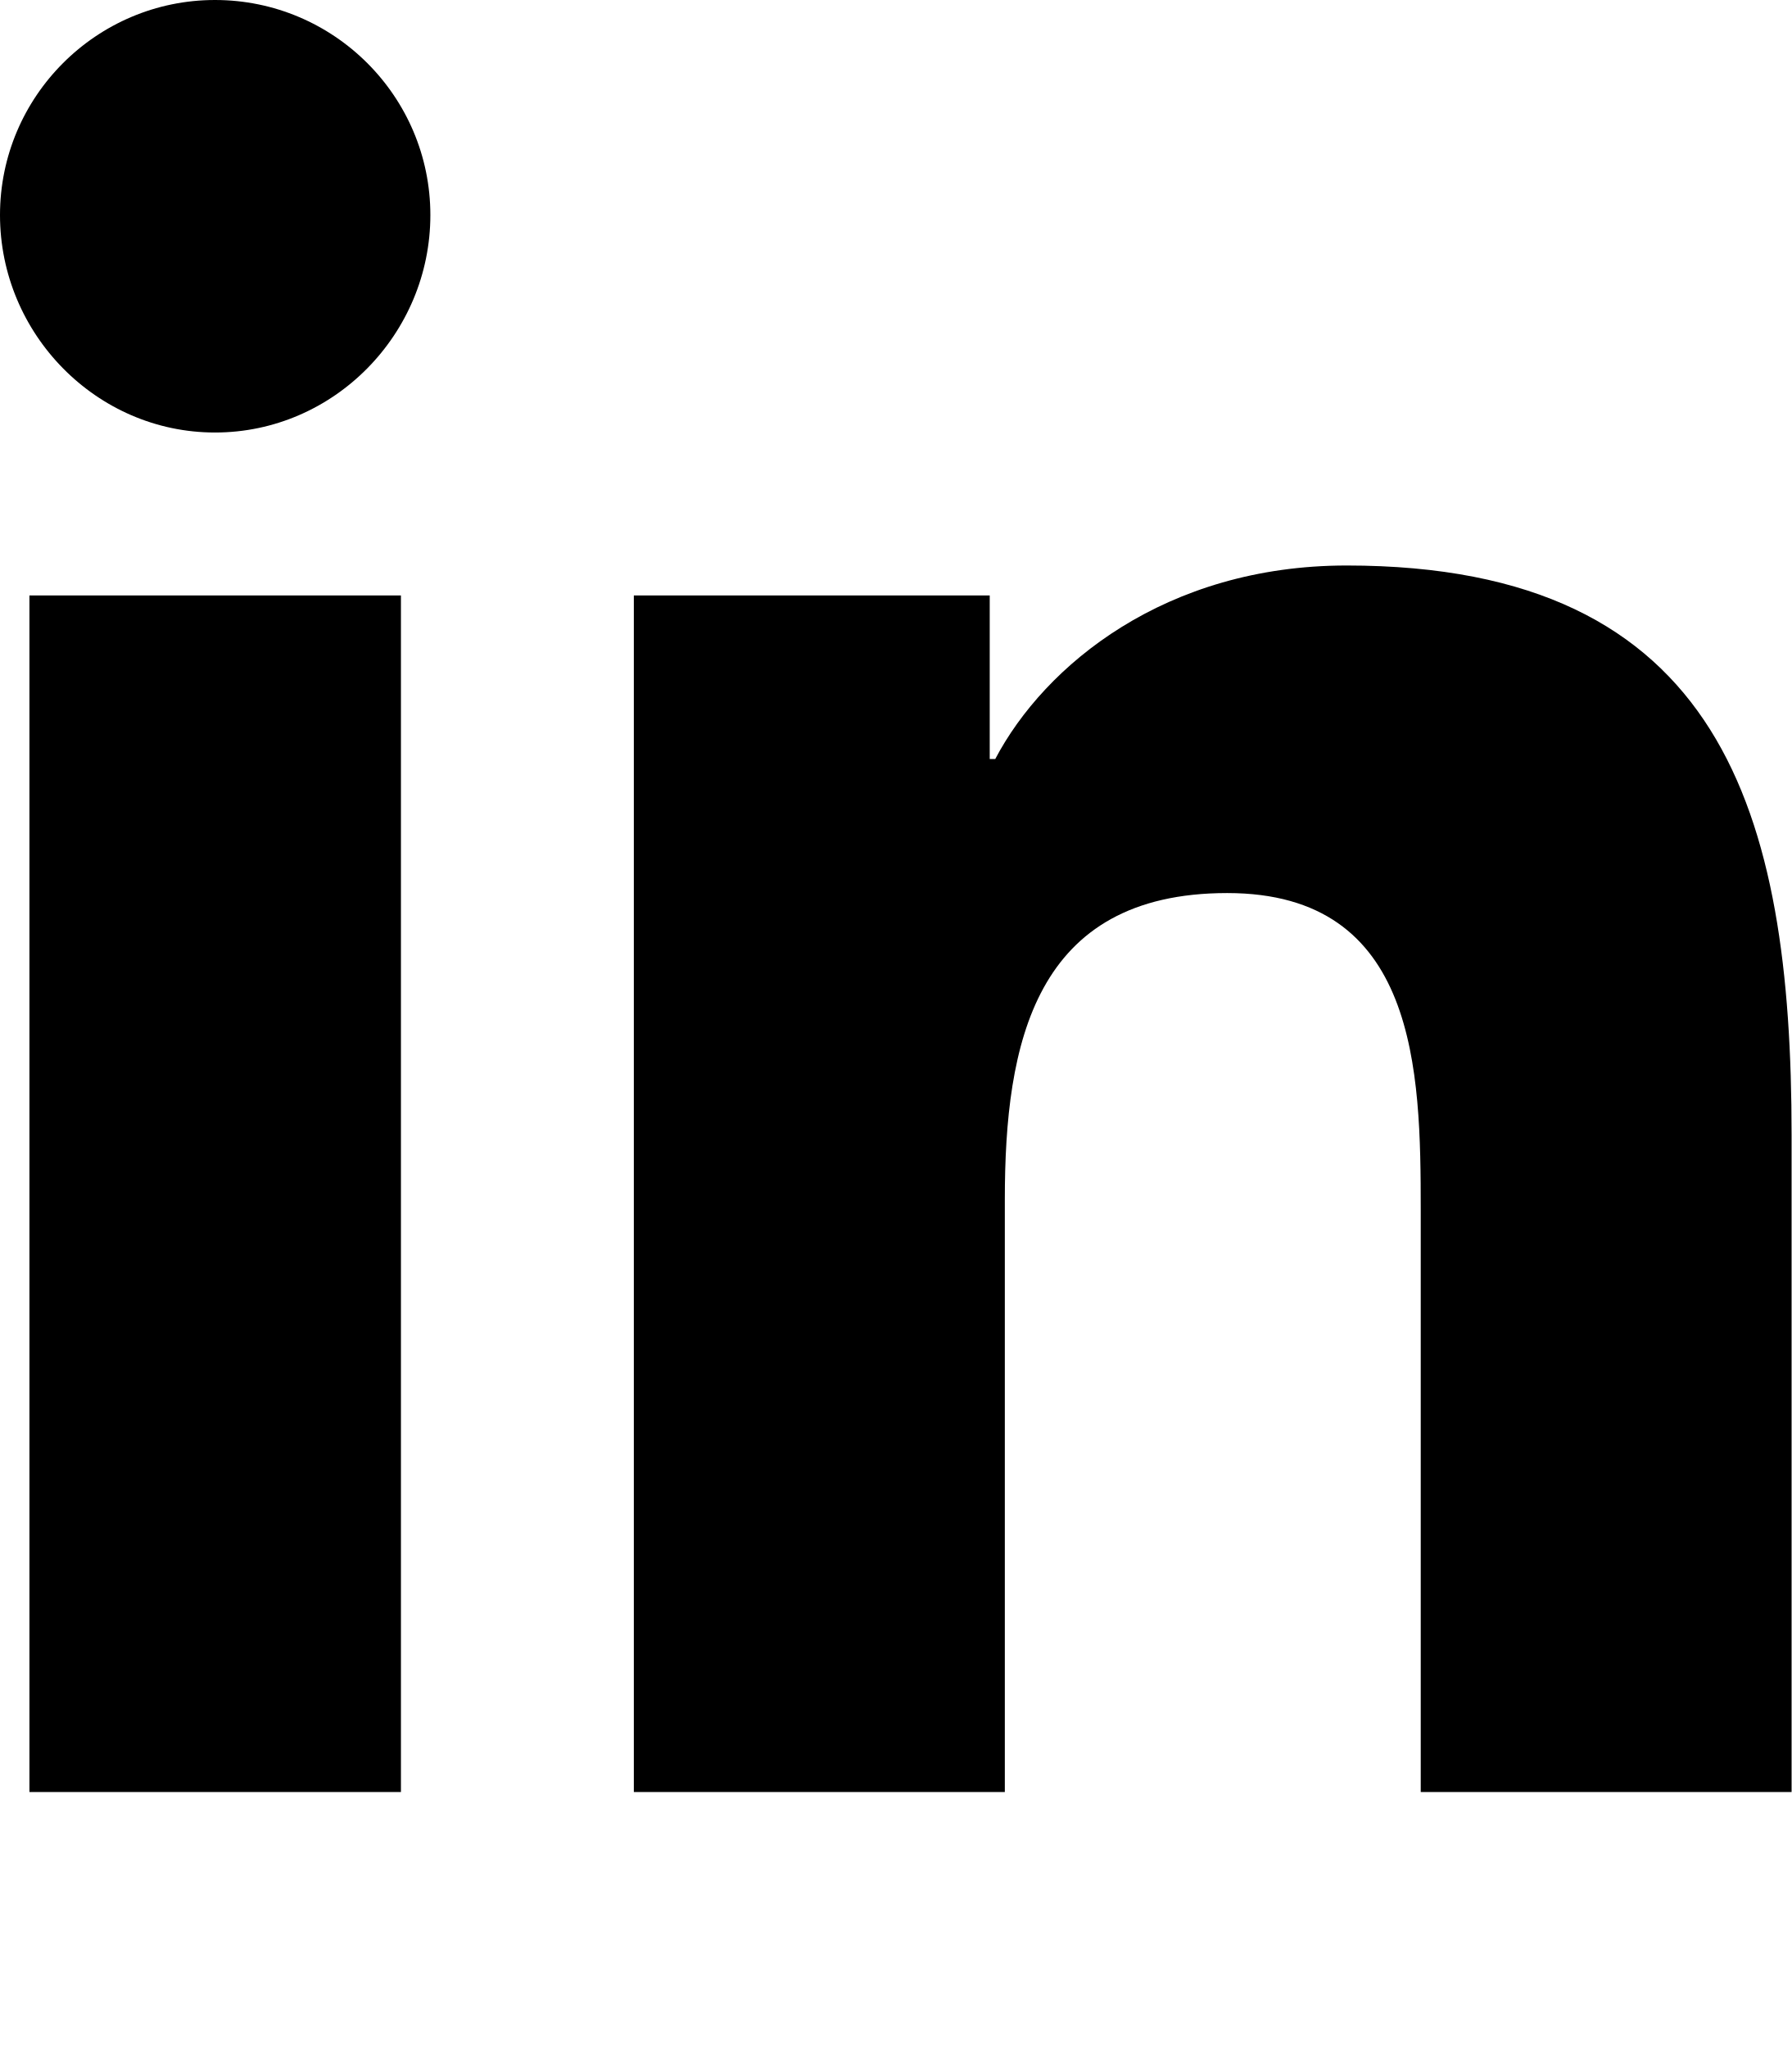
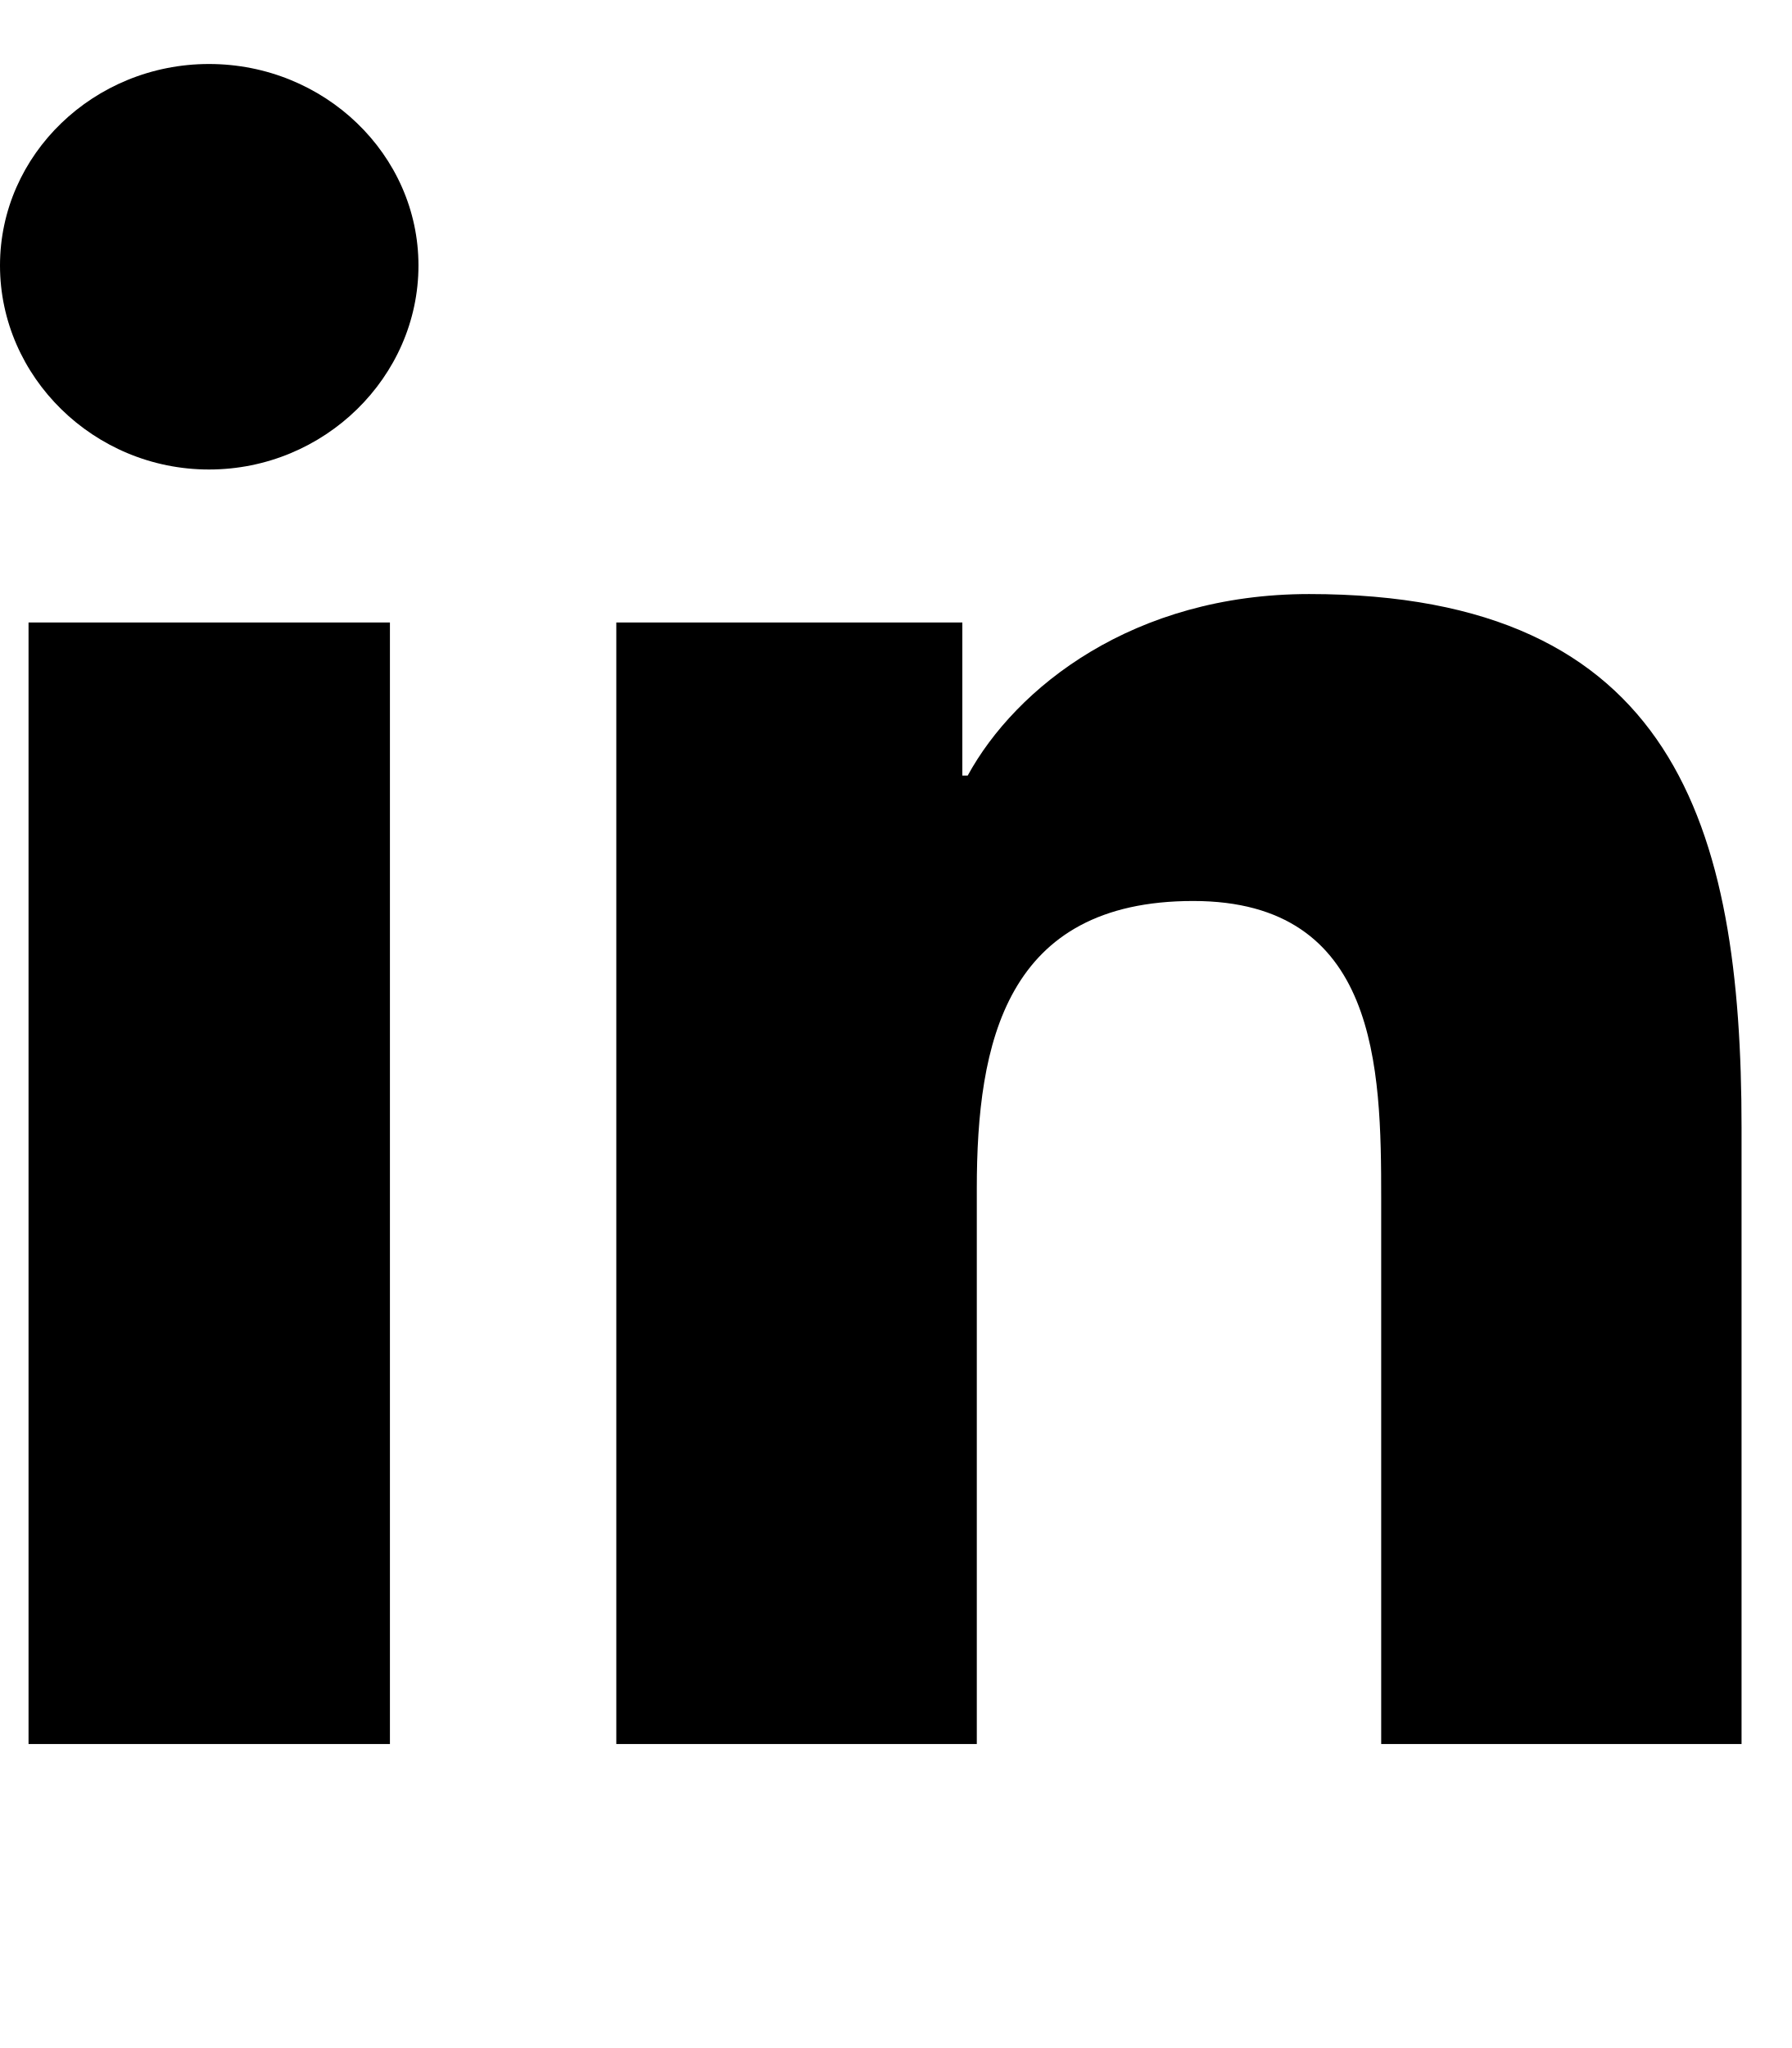
- <svg xmlns="http://www.w3.org/2000/svg" width="14pt" height="16pt" viewBox="0 0 14 16" version="1.1">
+ <svg xmlns="http://www.w3.org/2000/svg" width="14px" height="16px" viewBox="0 0 14 15" version="1.1">
  <g id="surface1">
-     <path style=" stroke:none;fill-rule:nonzero;fill:rgb(0%,0%,0%);fill-opacity:1;" d="M 3.133 14 L 0.23 14 L 0.23 4.652 L 3.133 4.652 Z M 1.68 3.379 C 0.754 3.379 0 2.609 0 1.68 C 0 0.754 0.754 0 1.68 0 C 2.609 0 3.363 0.754 3.363 1.68 C 3.363 2.609 2.609 3.379 1.68 3.379 Z M 13.996 14 L 11.102 14 L 11.102 9.449 C 11.102 8.367 11.078 6.977 9.59 6.977 C 8.082 6.977 7.852 8.152 7.852 9.371 L 7.852 14 L 4.953 14 L 4.953 4.652 L 7.734 4.652 L 7.734 5.93 L 7.777 5.93 C 8.164 5.195 9.109 4.418 10.523 4.418 C 13.461 4.418 14 6.352 14 8.867 L 14 14 Z M 13.996 14 " />
+     <path style=" stroke:none;fill-rule:nonzero;fill:rgb(0%,0%,0%);fill-opacity:1;" d="M 3.047 13.125 L 0.223 13.125 L 0.223 4.363 L 3.047 4.363 Z M 1.633 3.168 C 0.734 3.168 0 2.445 0 1.574 C 0 0.707 0.734 0 1.633 0 C 2.535 0 3.27 0.707 3.27 1.574 C 3.27 2.445 2.535 3.168 1.633 3.168 Z M 13.605 13.125 L 10.793 13.125 L 10.793 8.859 C 10.793 7.844 10.77 6.539 9.324 6.539 C 7.859 6.539 7.633 7.645 7.633 8.785 L 7.633 13.125 L 4.816 13.125 L 4.816 4.363 L 7.52 4.363 L 7.52 5.559 L 7.562 5.559 C 7.938 4.871 8.855 4.141 10.23 4.141 C 13.086 4.141 13.609 5.953 13.609 8.312 L 13.609 13.125 Z M 13.605 13.125 " />
  </g>
</svg>
